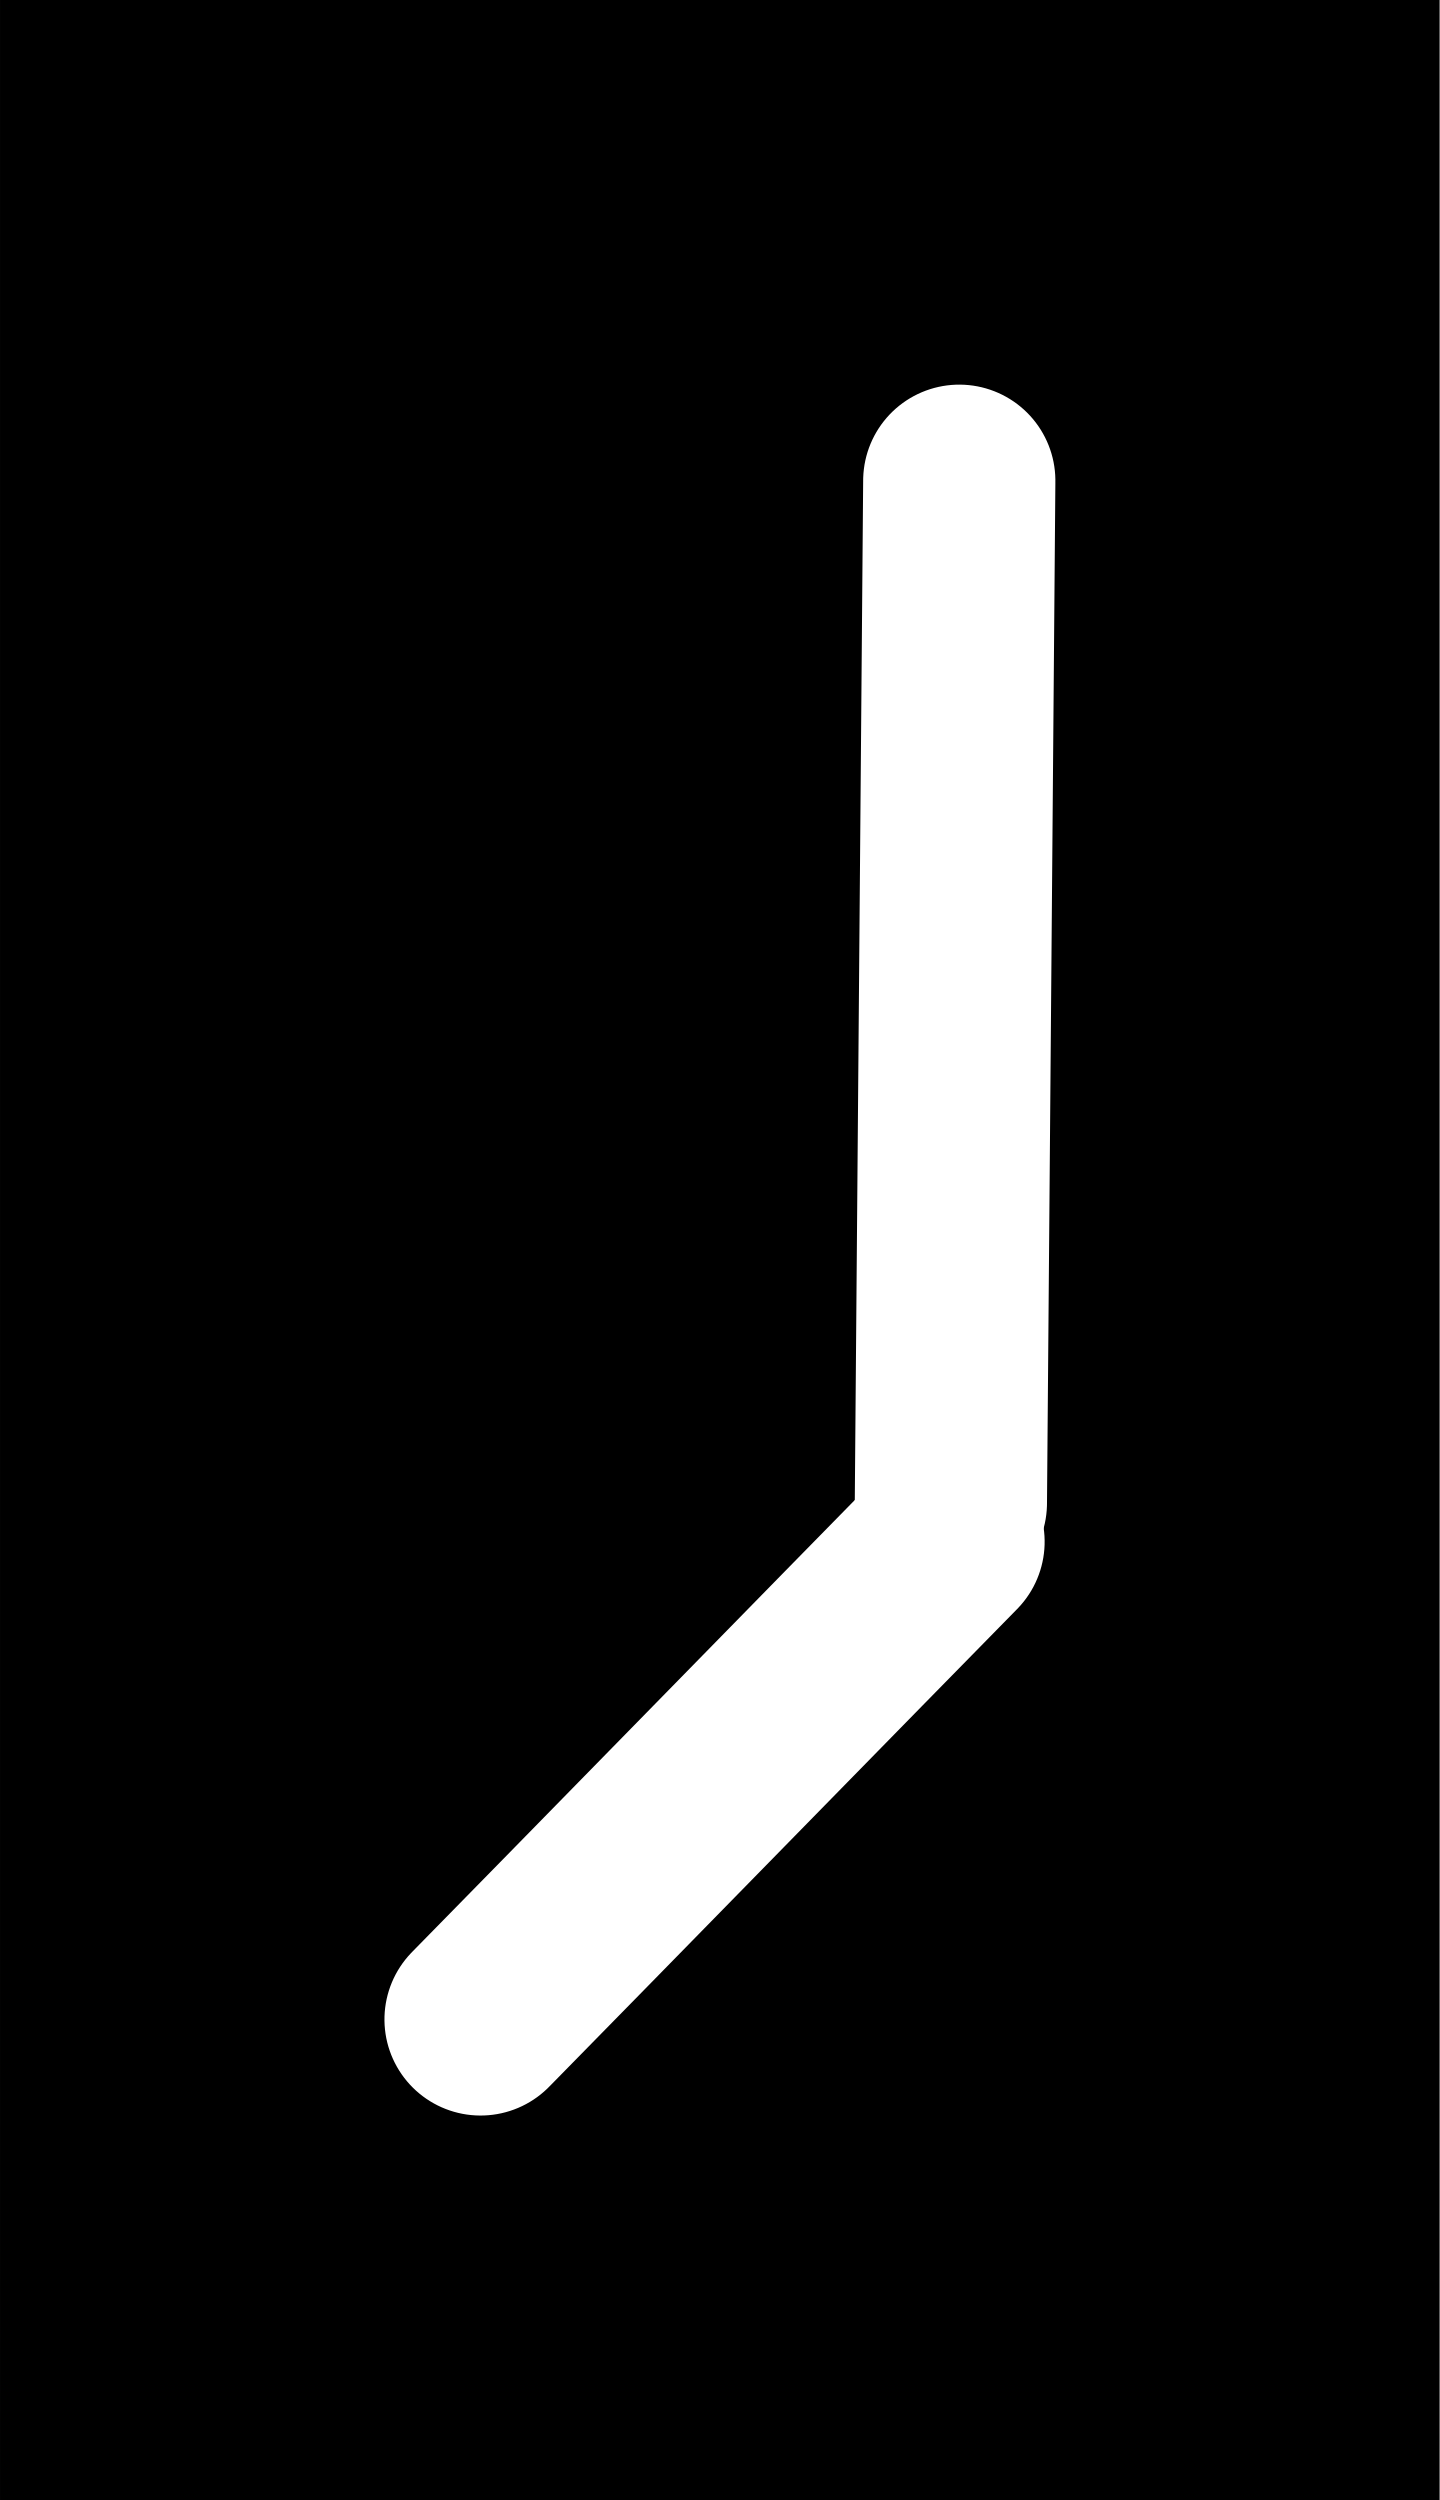
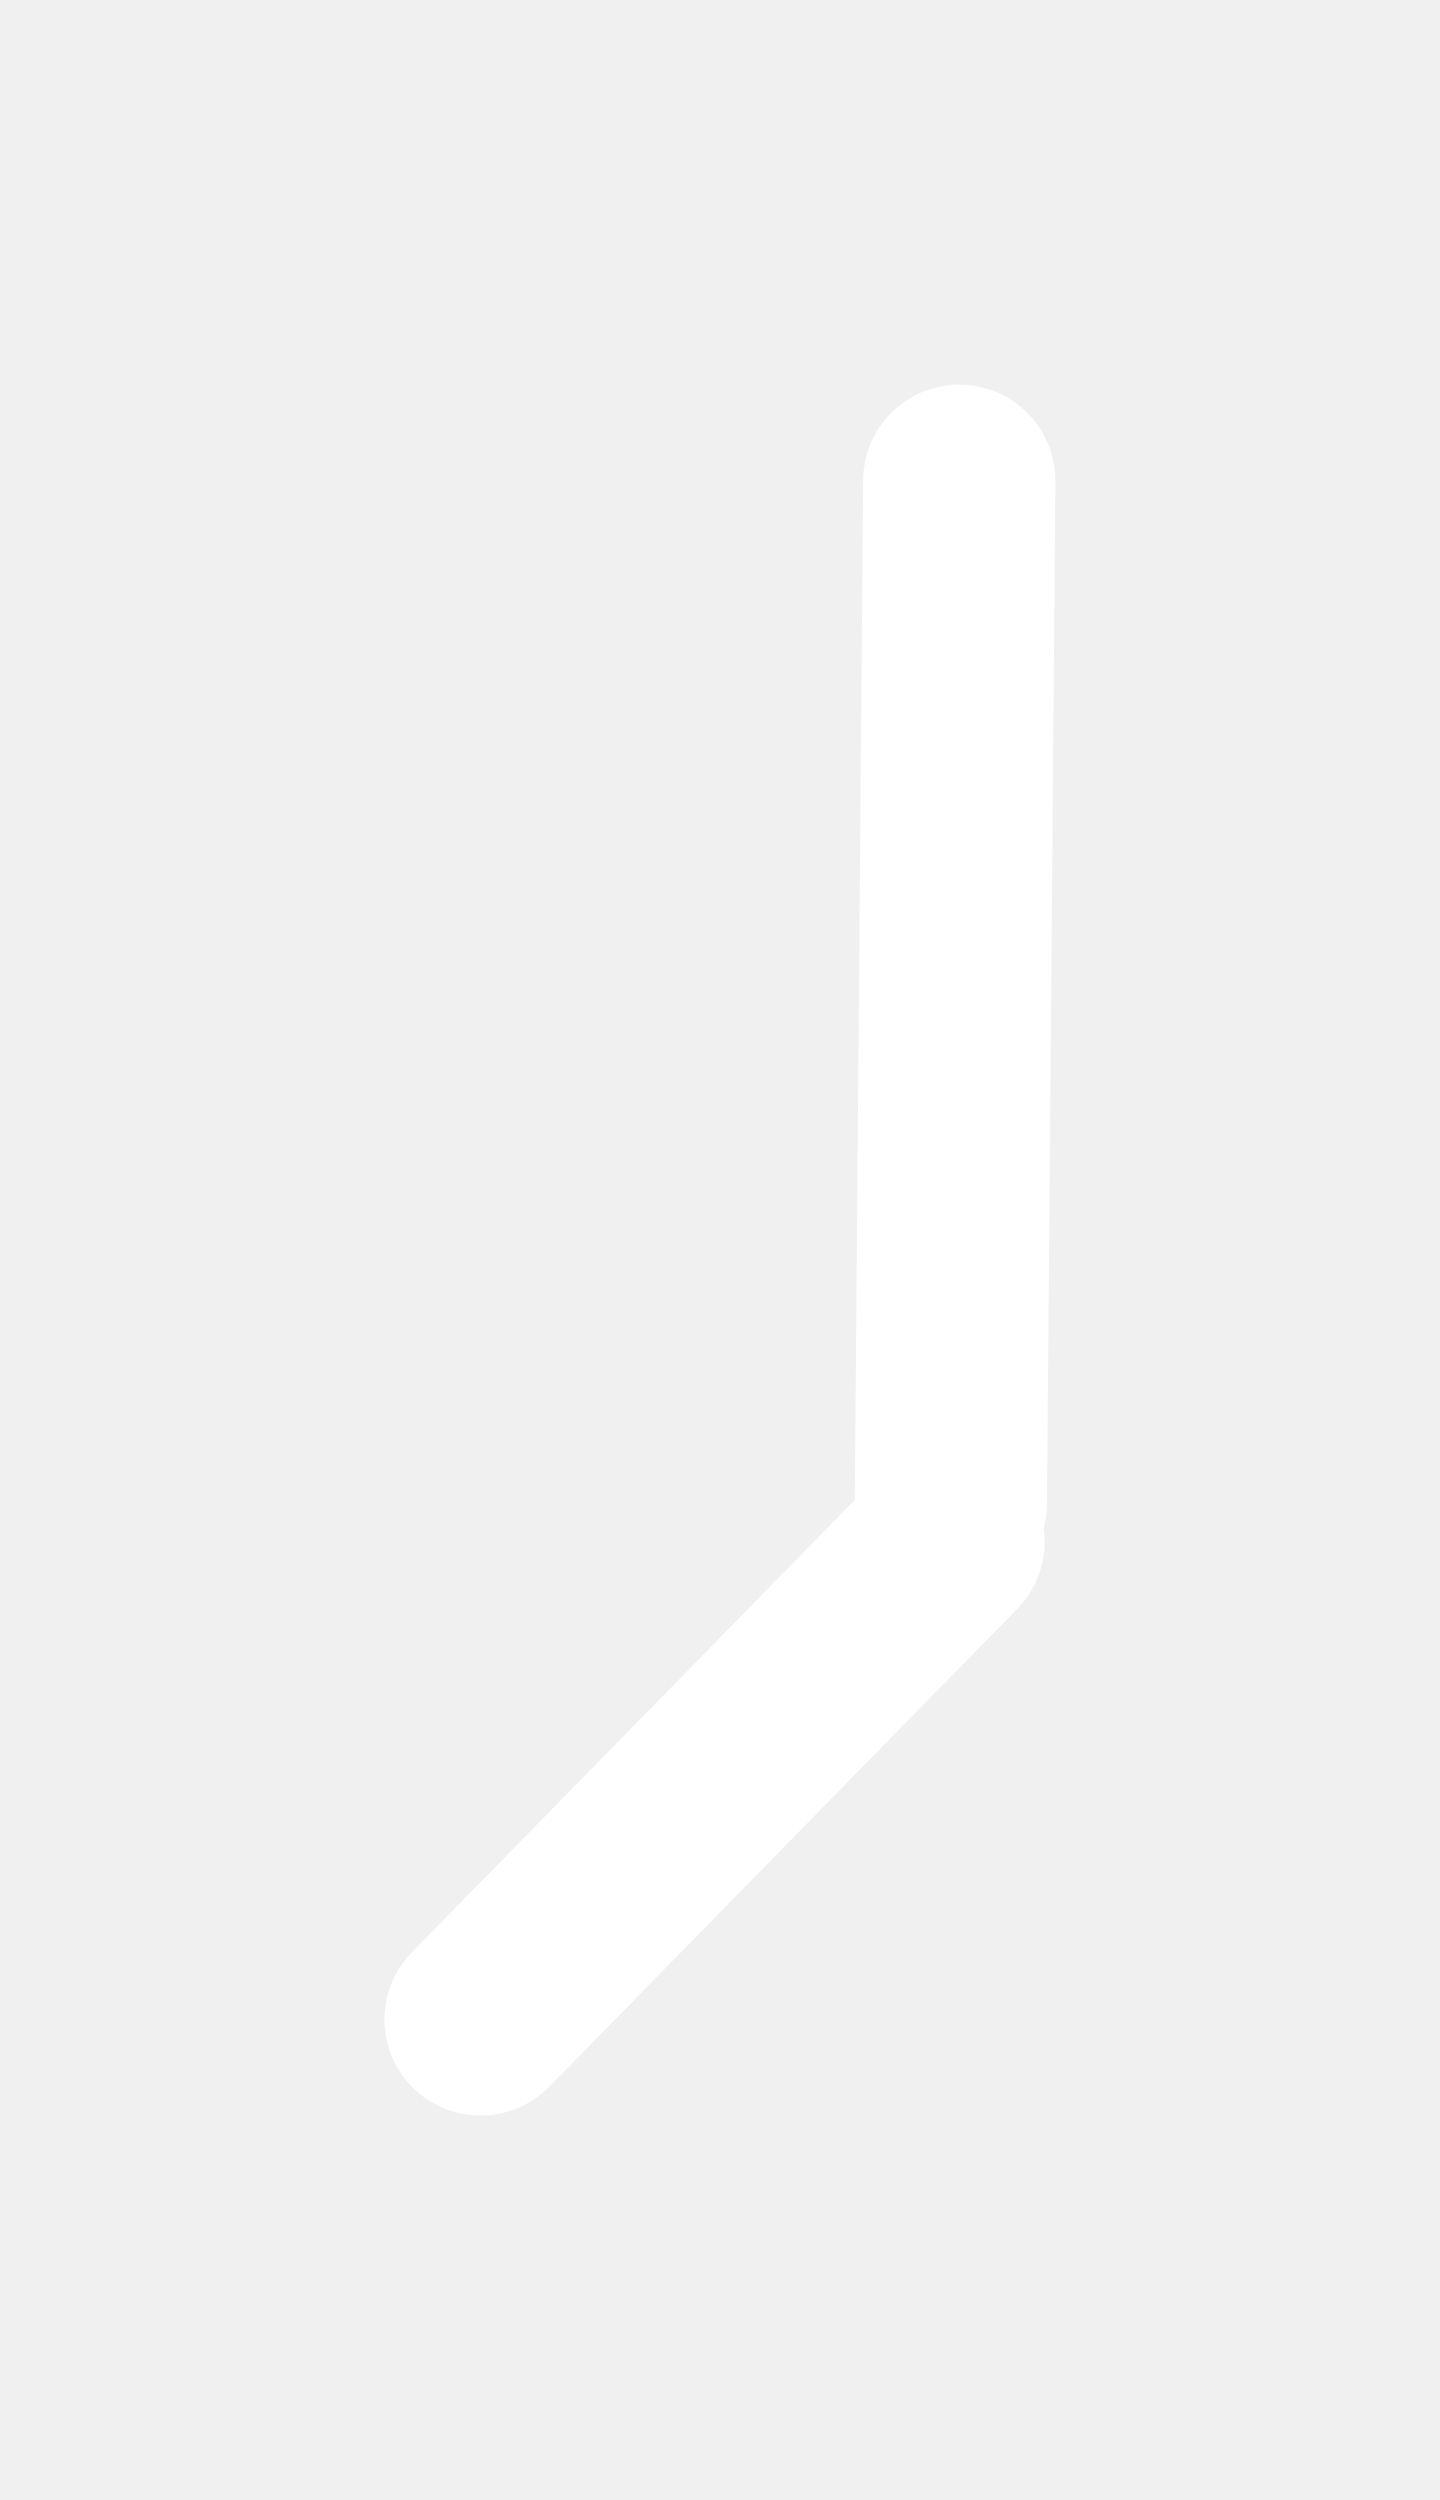
<svg xmlns="http://www.w3.org/2000/svg" version="1.1" viewBox="0 0 29.957 52.024" width="89.872" height="156.071">
  <defs>
    <style class="style-fonts">
      </style>
  </defs>
-   <rect x="0" y="0" width="29.957" height="52.024" fill="#000" />
+   <rect x="0" y="0" width="29.957" height="52.024" fill="none" />
  <g stroke-linecap="round">
    <g transform="translate(19.80554 32.14987) rotate(179.1775 -4.938205 4.90163)">
      <path d="M0 0 C-1.65 1.63, -8.23 8.17, -9.88 9.8 M0 0 C-1.65 1.63, -8.23 8.17, -9.88 9.8" stroke="#ffffff" stroke-width="4" fill="none" />
    </g>
  </g>
  <mask />
  <g stroke-linecap="round">
    <g transform="translate(20.11003 10.00232) rotate(179.1775 -0.2378123 10.63698)">
      <path d="M0 0 C-0.08 3.55, -0.4 17.73, -0.48 21.27 M0 0 C-0.08 3.55, -0.4 17.73, -0.48 21.27" stroke="#ffffff" stroke-width="4" fill="none" />
    </g>
  </g>
  <mask />
</svg>
